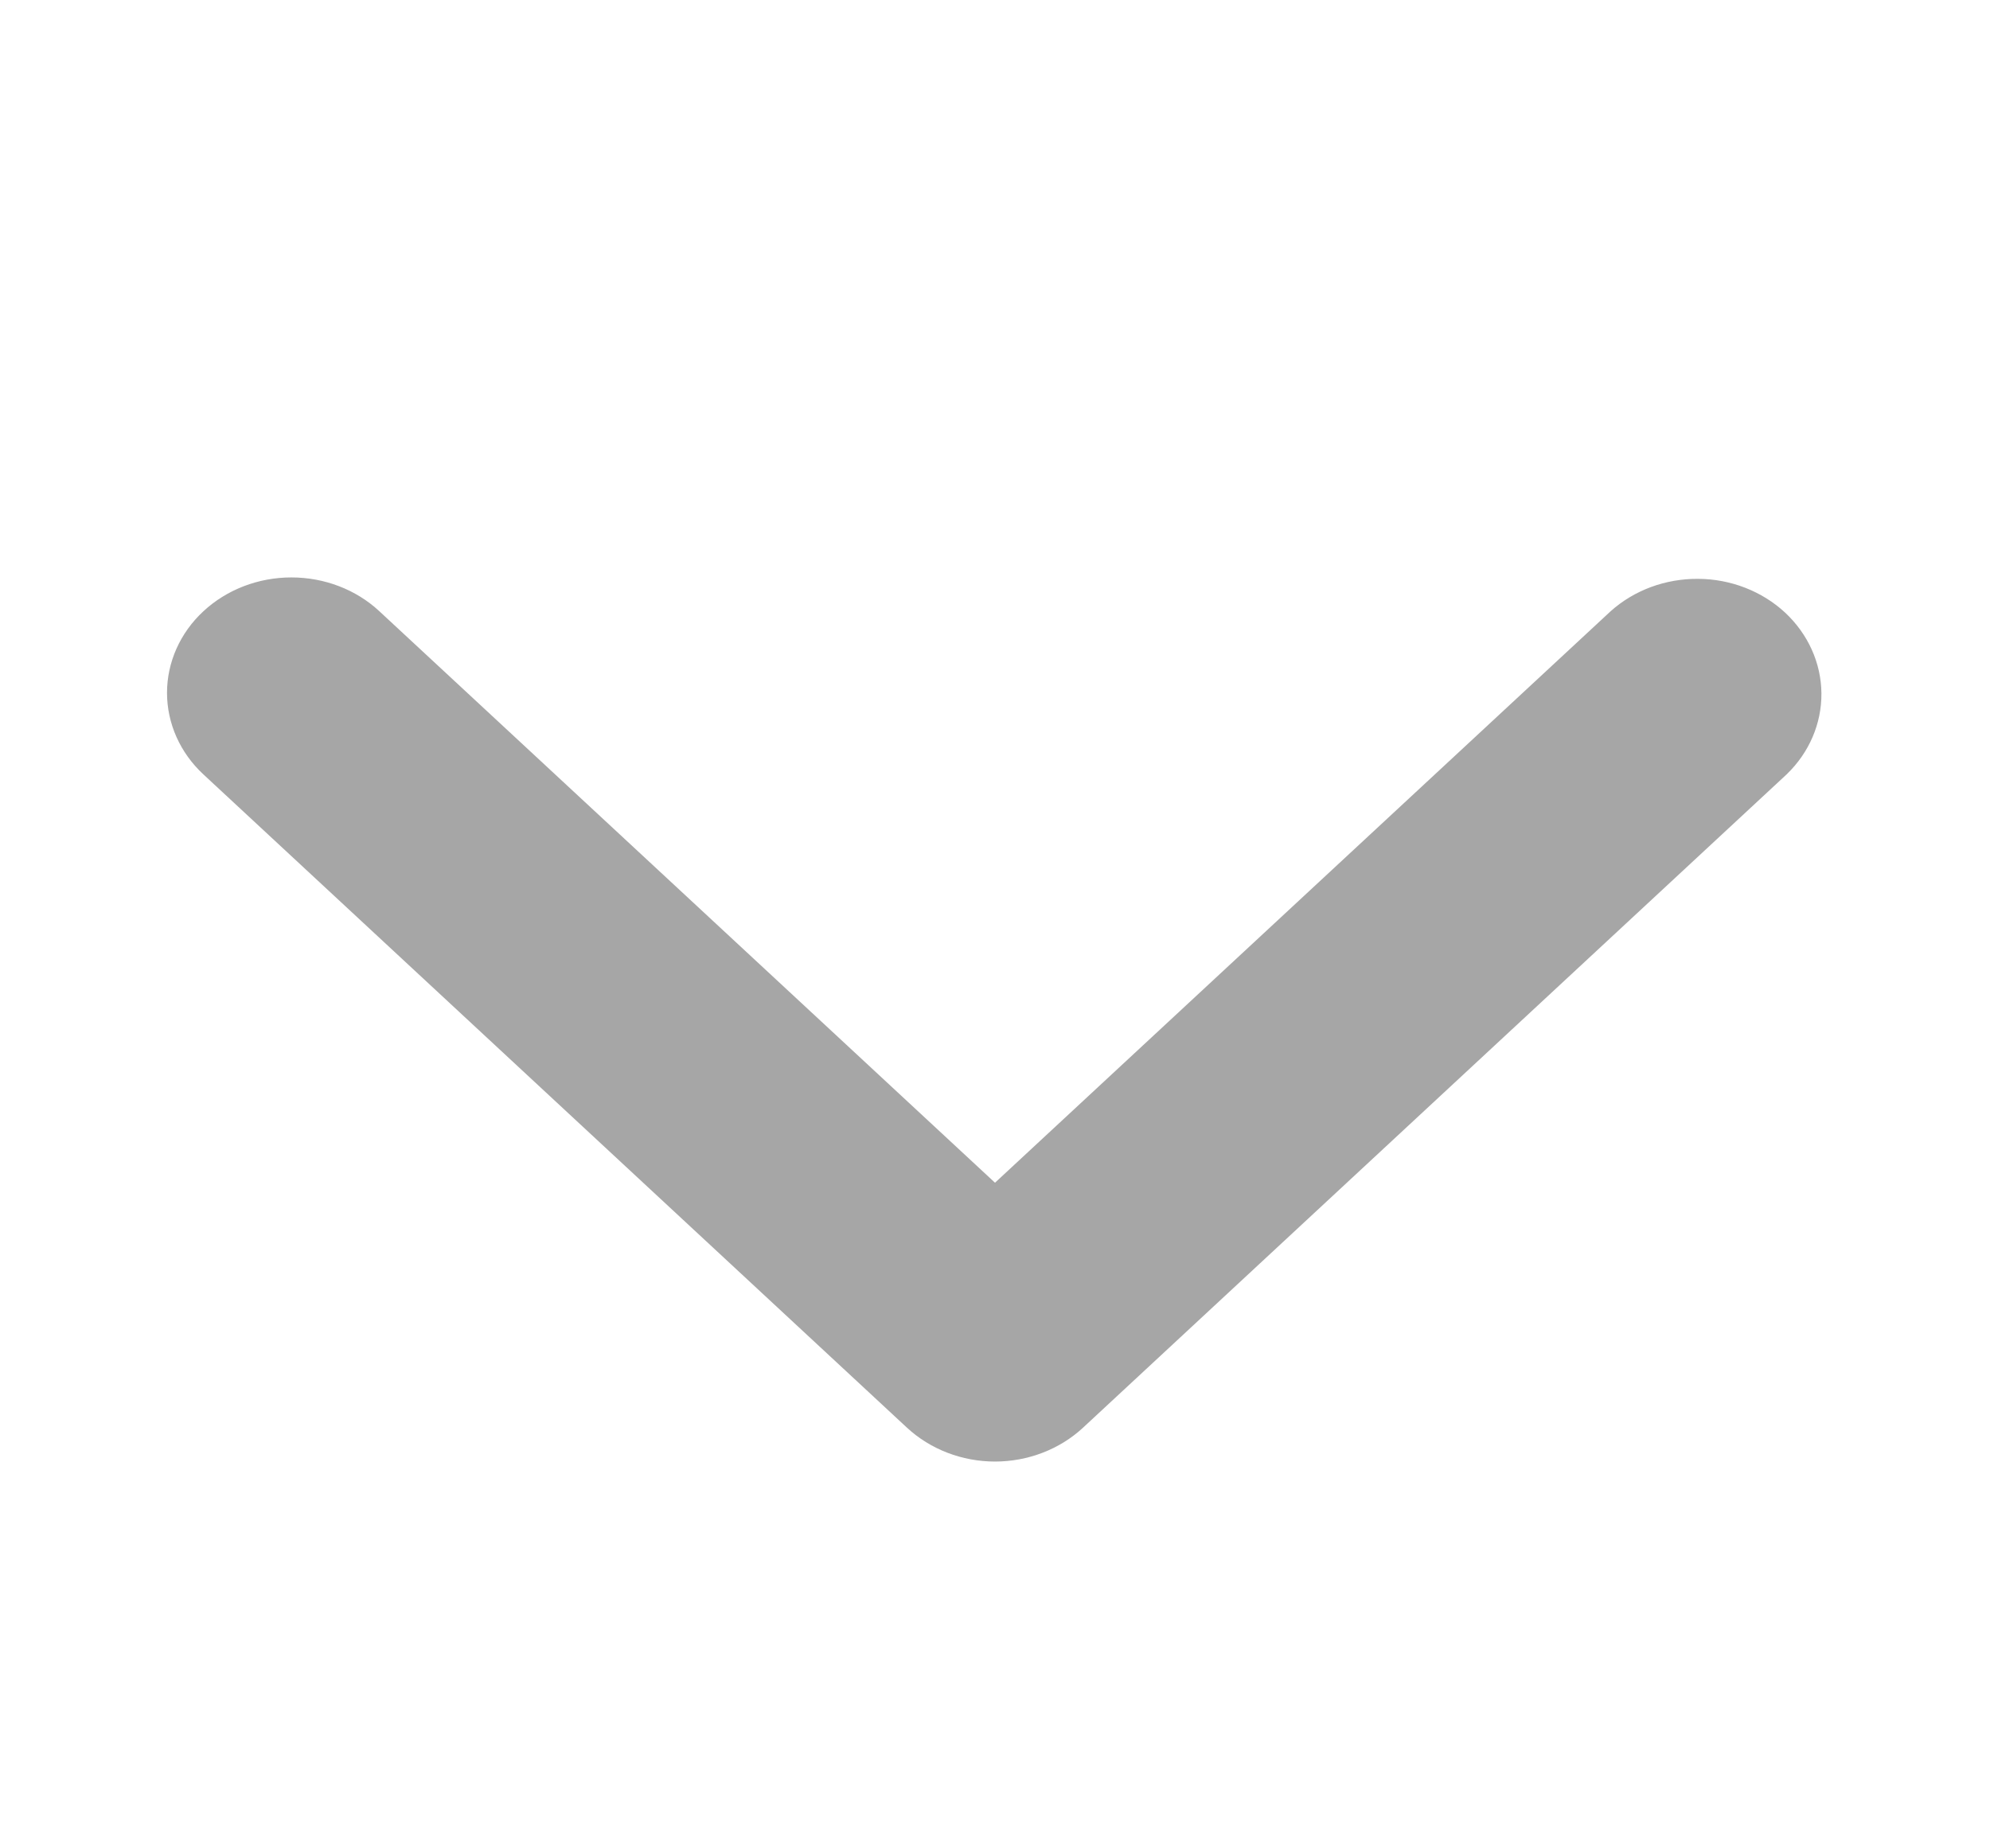
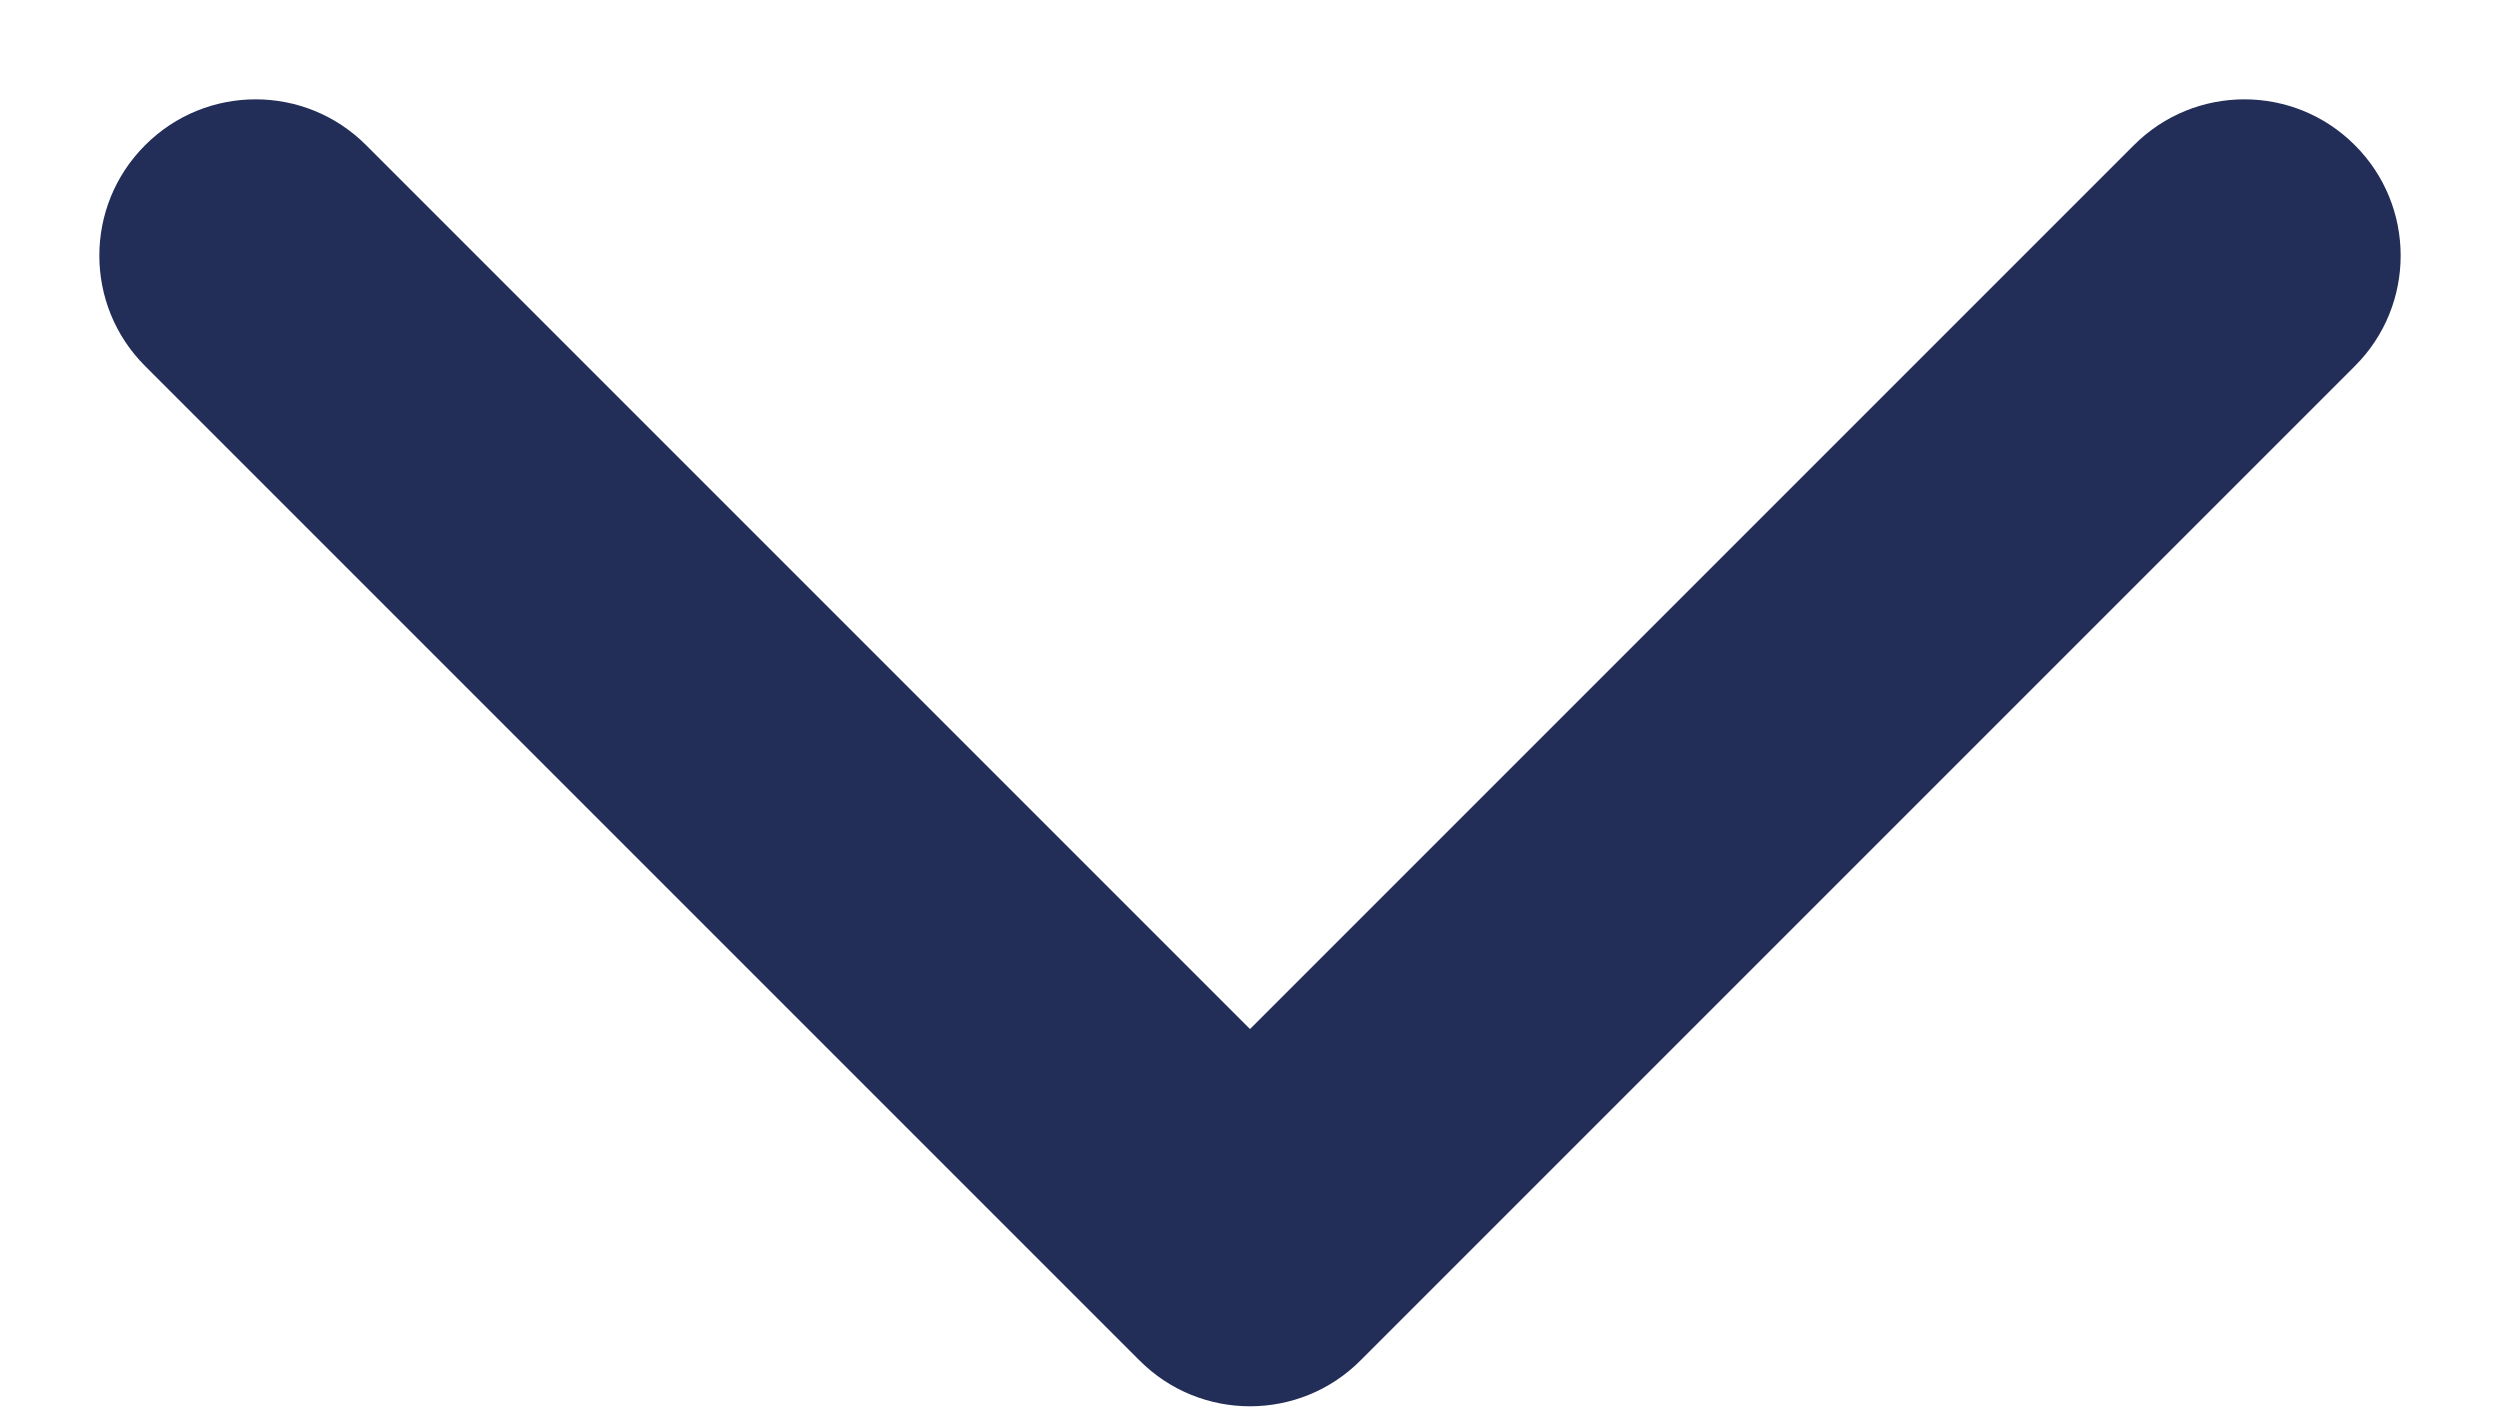
- <svg xmlns="http://www.w3.org/2000/svg" width="14" height="13" viewBox="0 0 14 13" fill="none">
-   <path d="M1.431 4.301C1.596 4.148 1.818 4.063 2.05 4.063C2.282 4.063 2.505 4.148 2.669 4.301L7 8.322L11.331 4.301C11.496 4.153 11.717 4.071 11.947 4.073C12.176 4.074 12.396 4.16 12.558 4.31C12.72 4.461 12.812 4.665 12.814 4.878C12.816 5.091 12.728 5.296 12.569 5.449L7.619 10.046C7.455 10.198 7.232 10.284 7 10.284C6.768 10.284 6.545 10.198 6.381 10.046L1.431 5.449C1.267 5.297 1.175 5.09 1.175 4.875C1.175 4.66 1.267 4.453 1.431 4.301V4.301Z" fill="#A6A6A6" />
+ <svg xmlns="http://www.w3.org/2000/svg" width="16" height="9" viewBox="0 0 16 9" fill="none">
+   <path d="M7.293 8.707C7.683 9.098 8.317 9.098 8.707 8.707L15.071 2.343C15.462 1.953 15.462 1.319 15.071 0.929C14.681 0.538 14.047 0.538 13.657 0.929L8 6.586L2.343 0.929C1.953 0.538 1.319 0.538 0.929 0.929C0.538 1.319 0.538 1.953 0.929 2.343L7.293 8.707ZM7 7L7 8L9 8L9 7L7 7Z" fill="#222E57" />
</svg>
